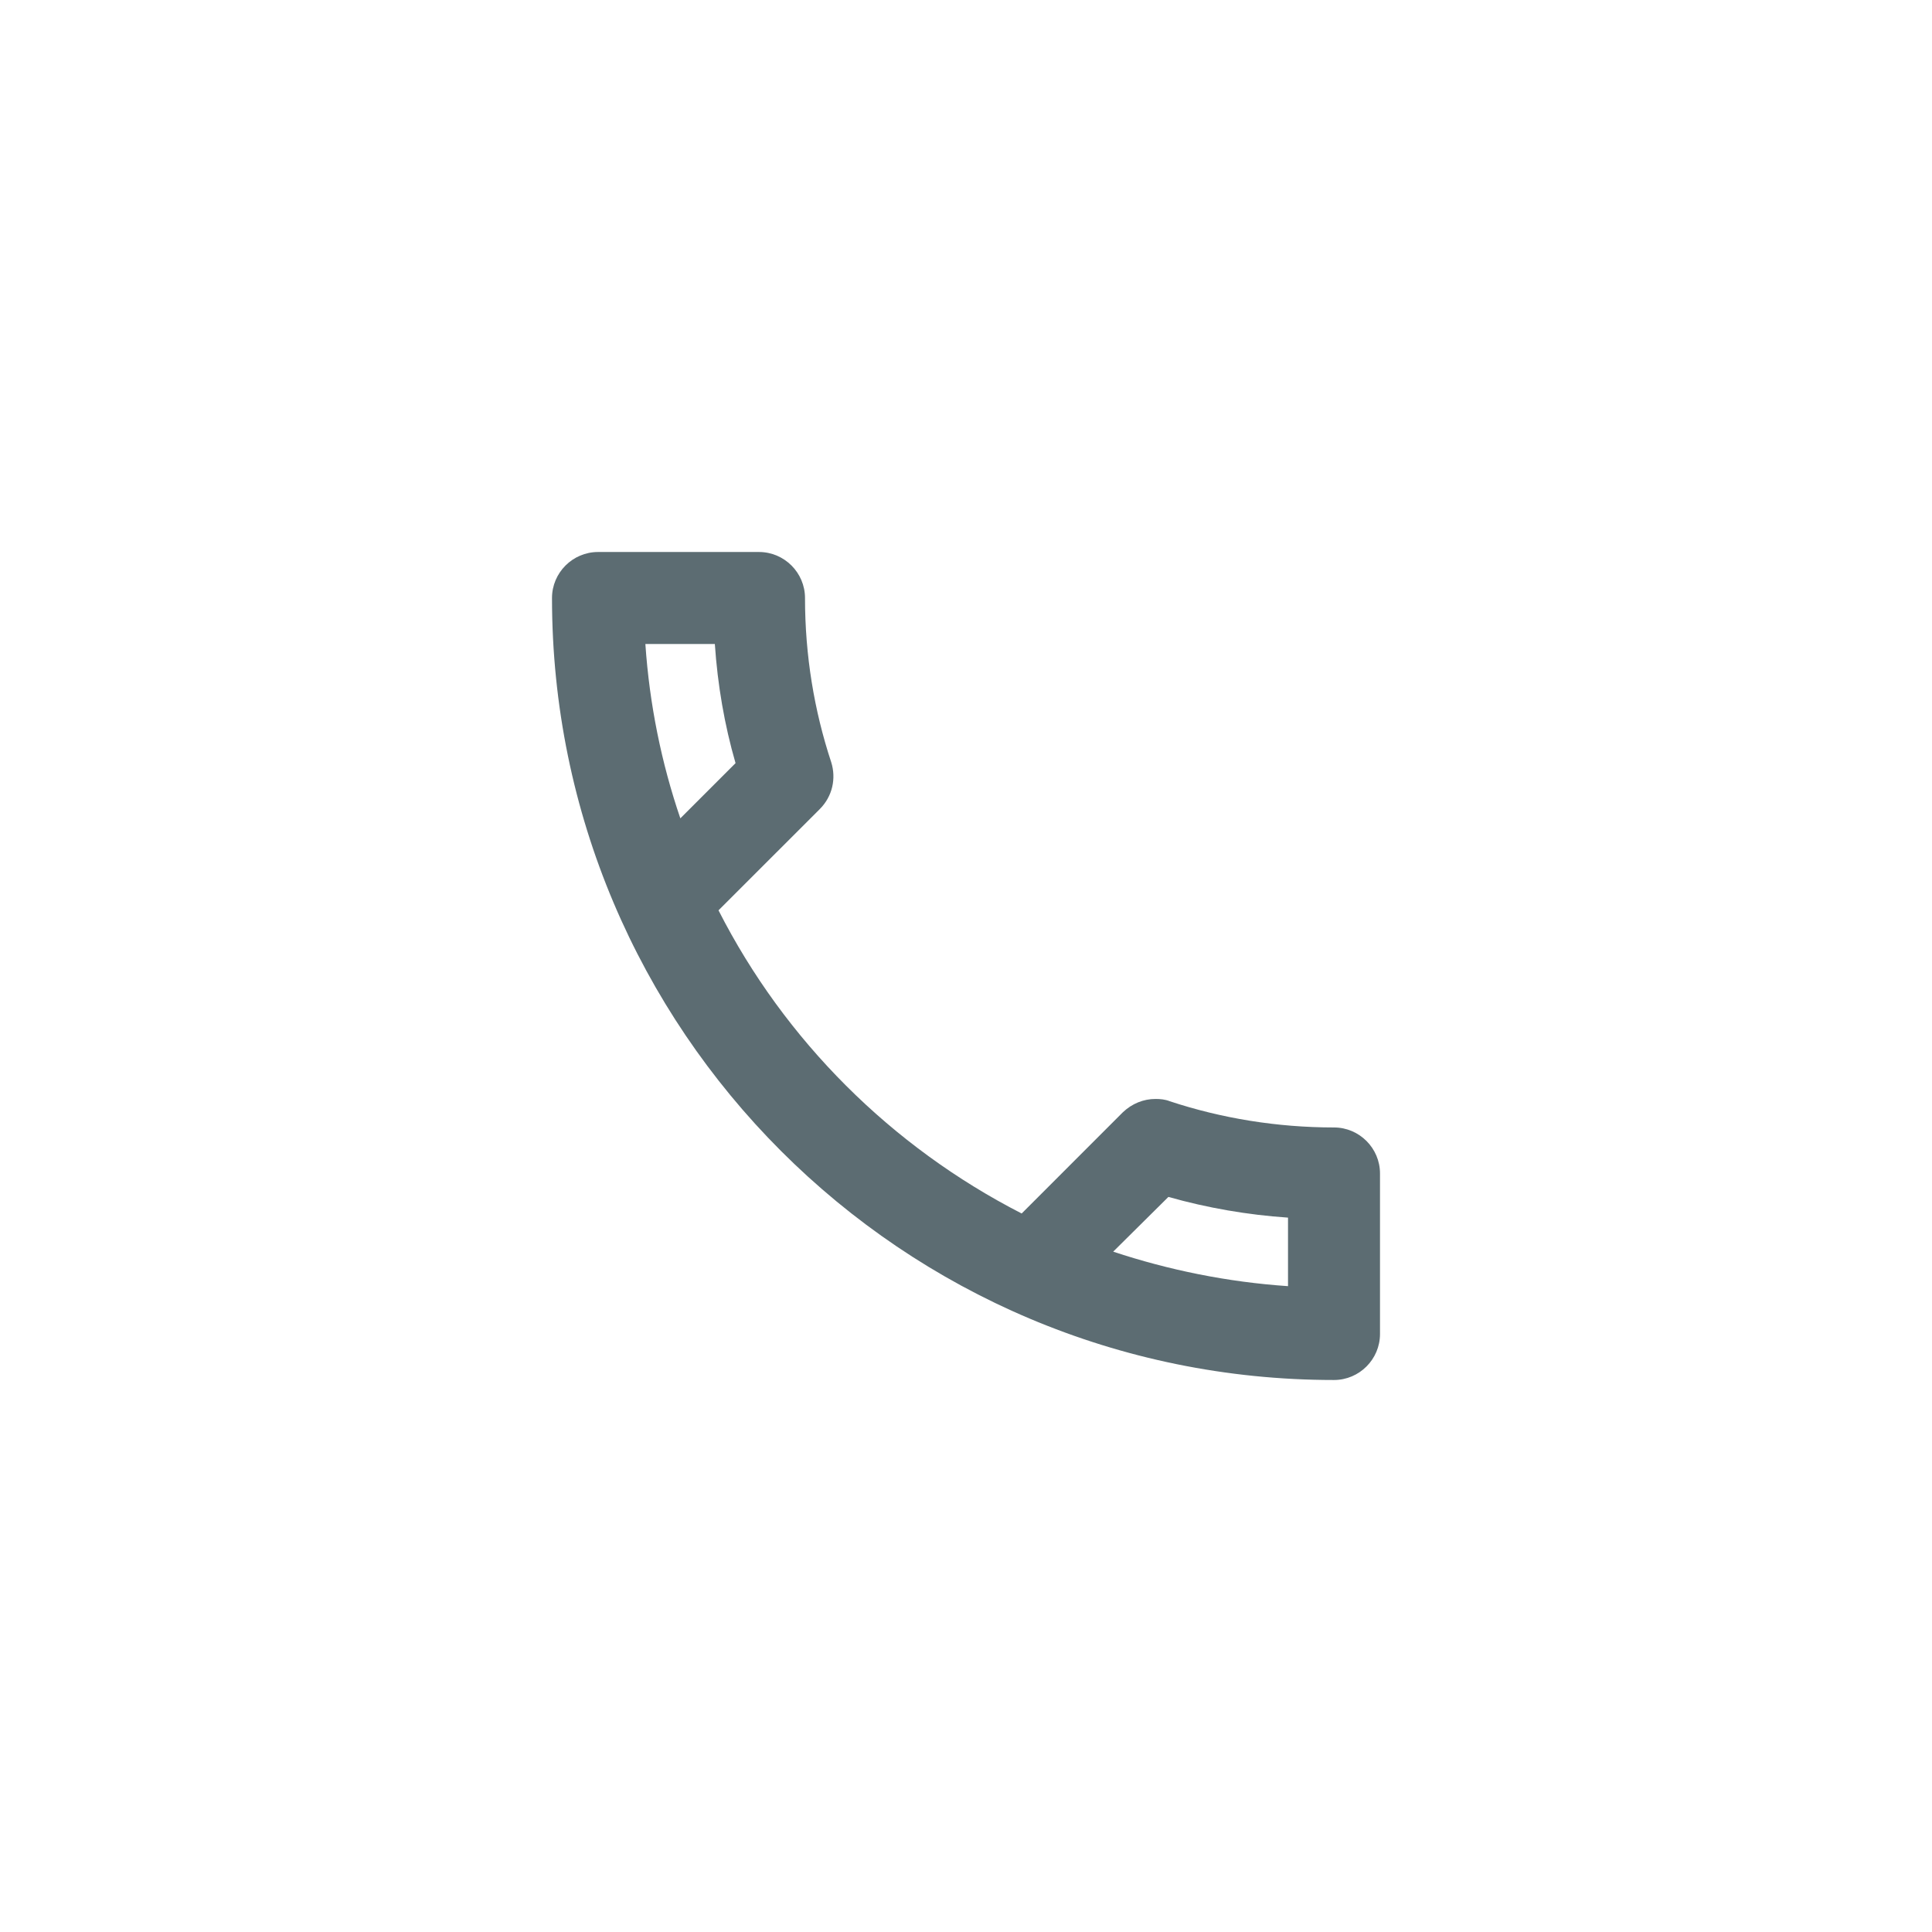
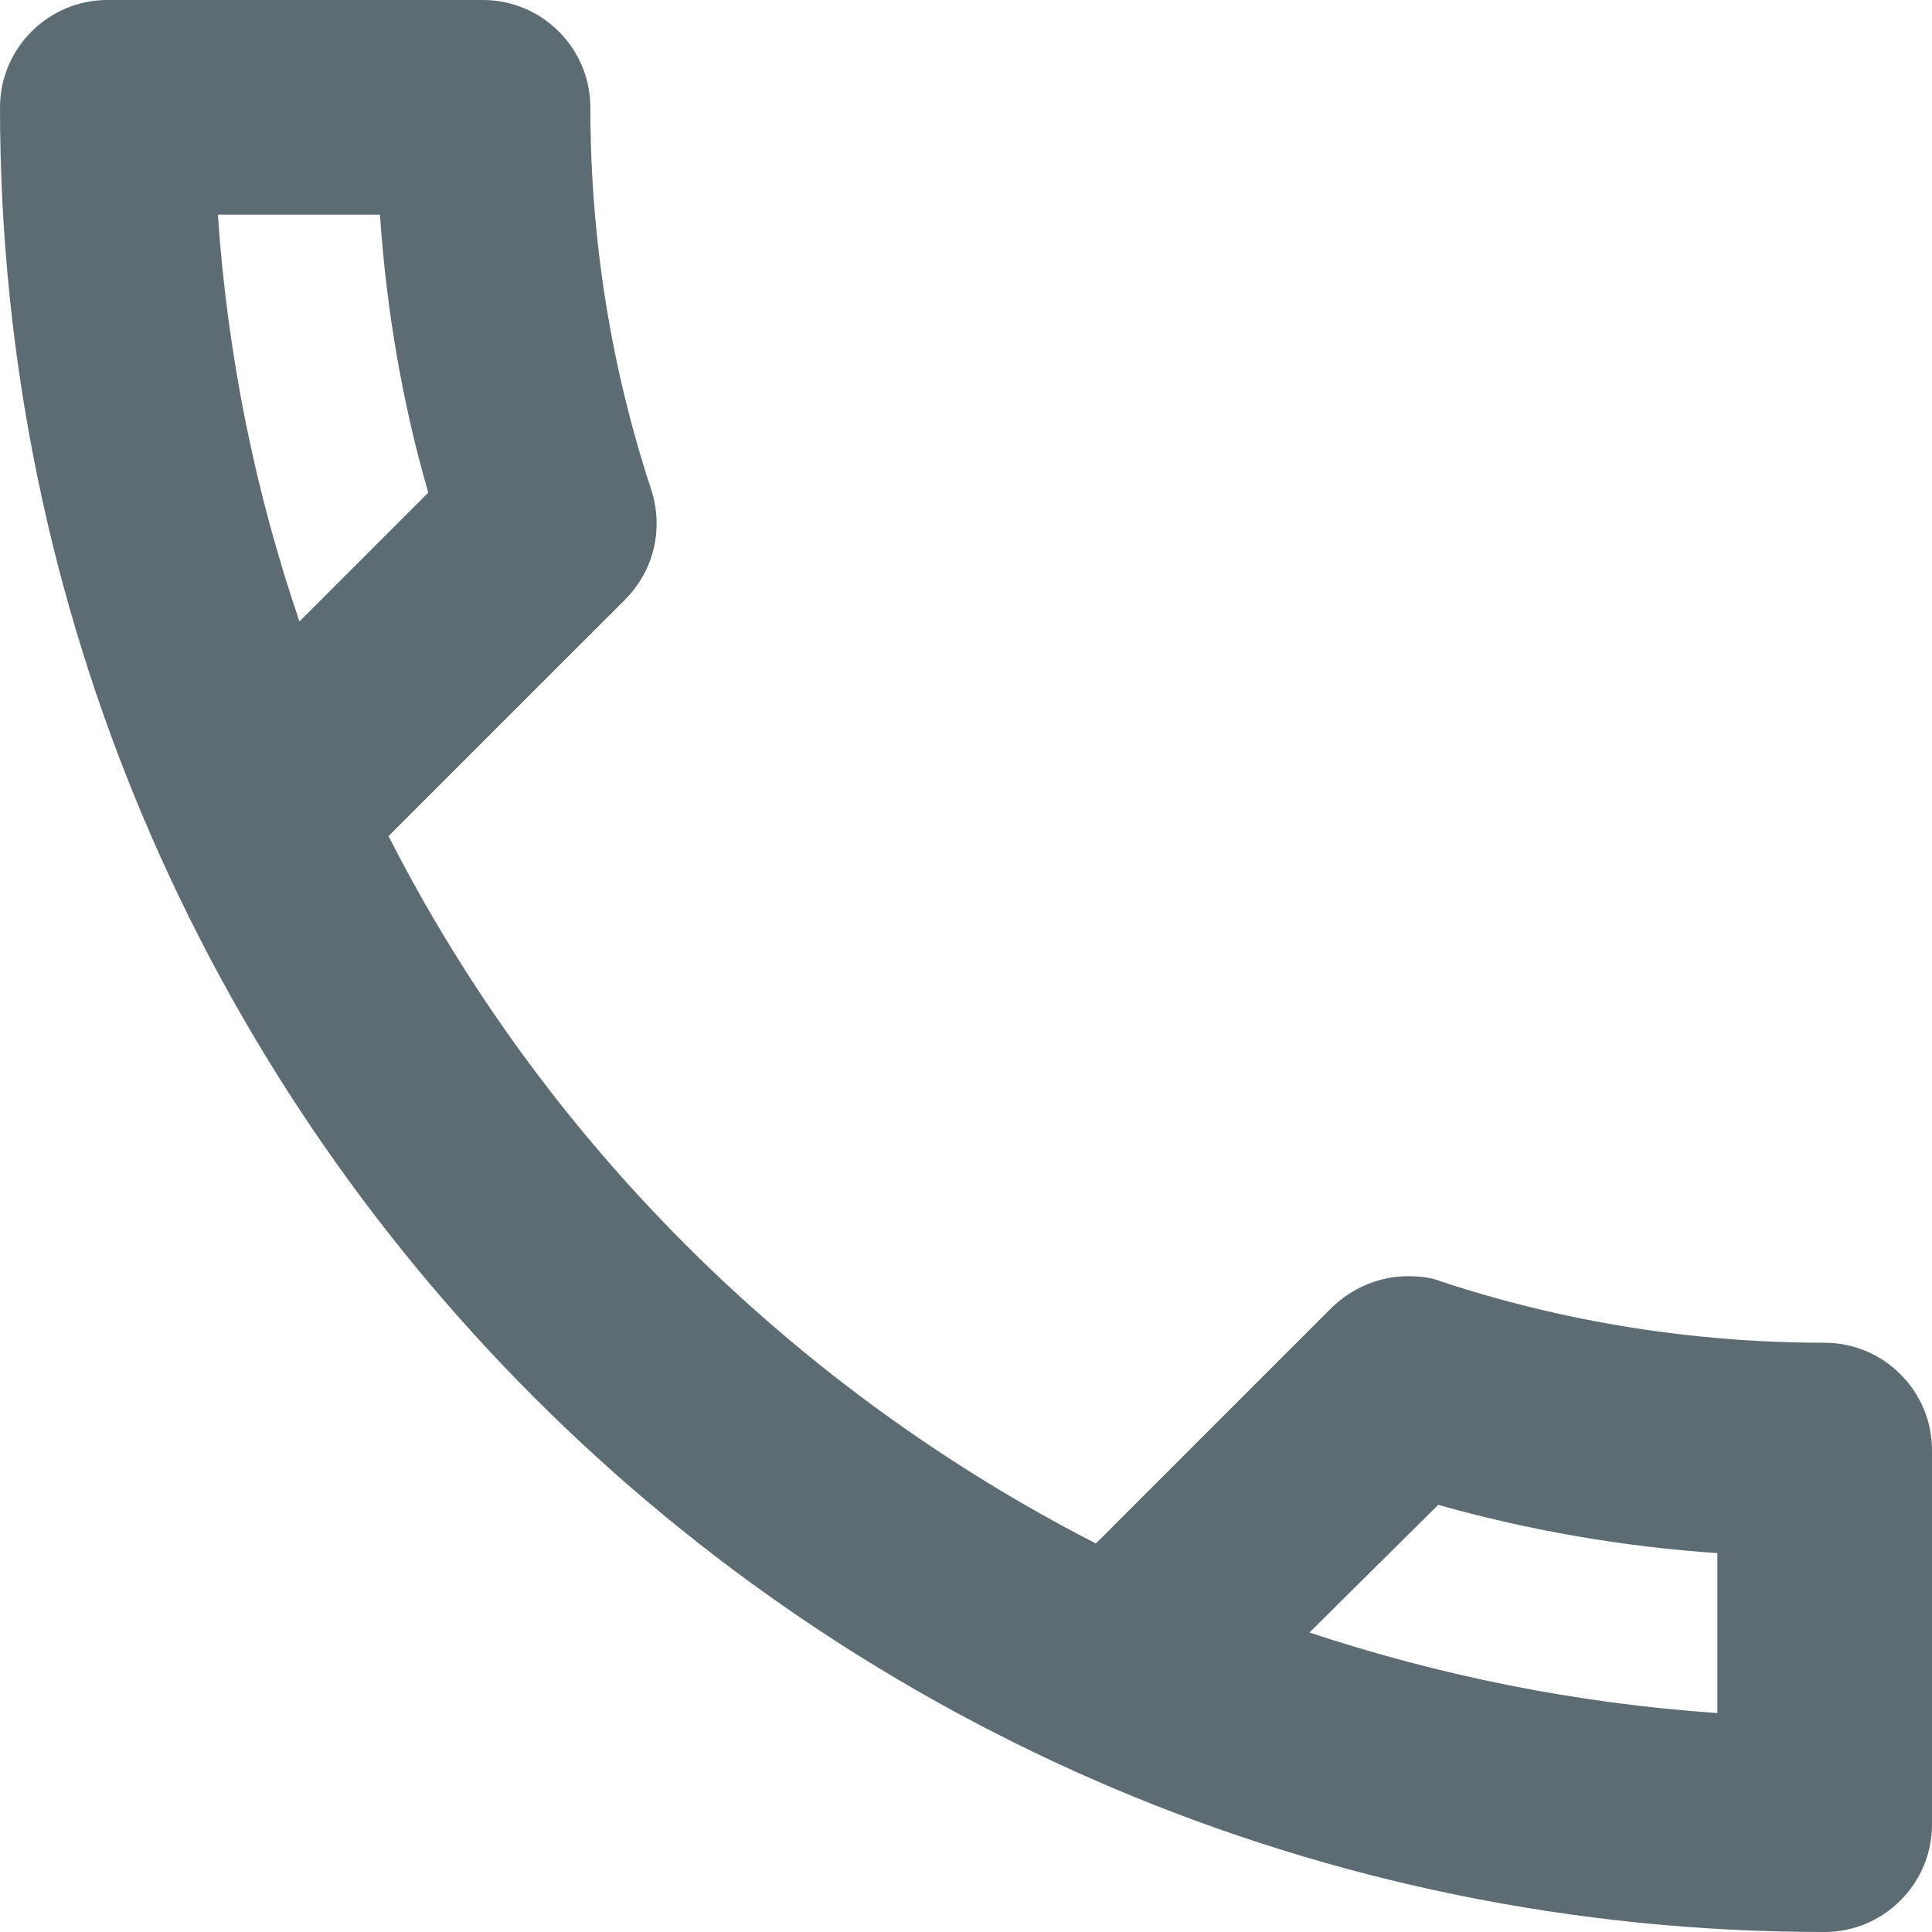
- <svg xmlns="http://www.w3.org/2000/svg" width="70" height="70" viewBox="0 0 70 70" fill="none">
-   <path d="M25.9 23.333C26 24.817 26.25 26.267 26.65 27.65L24.65 29.65C23.967 27.65 23.533 25.533 23.383 23.333H25.9ZM42.333 43.367C43.75 43.767 45.2 44.017 46.667 44.117V46.6C44.467 46.45 42.35 46.017 40.333 45.35L42.333 43.367ZM27.5 20H21.667C20.75 20 20 20.75 20 21.667C20 37.317 32.683 50 48.333 50C49.25 50 50 49.25 50 48.333V42.517C50 41.6 49.25 40.85 48.333 40.85C46.267 40.85 44.25 40.517 42.383 39.9C42.217 39.833 42.033 39.817 41.867 39.817C41.433 39.817 41.017 39.983 40.683 40.3L37.017 43.967C32.3 41.55 28.433 37.7 26.033 32.983L29.7 29.317C30.167 28.85 30.3 28.2 30.117 27.617C29.5 25.75 29.167 23.75 29.167 21.667C29.167 20.75 28.417 20 27.5 20Z" fill="#5C6C72" />
+ <svg xmlns="http://www.w3.org/2000/svg" width="30" height="30" viewBox="0 0 30 30" fill="none">
+   <path d="M5.9 3.333C6 4.817 6.25 6.267 6.65 7.65L4.65 9.65C3.967 7.65 3.533 5.533 3.383 3.333H5.9ZM22.333 23.367C23.75 23.767 25.2 24.017 26.667 24.117V26.6C24.467 26.45 22.35 26.017 20.333 25.35L22.333 23.367ZM7.5 0H1.667C0.75 0 0 0.75 0 1.667C0 17.317 12.683 30 28.333 30C29.25 30 30 29.25 30 28.333V22.517C30 21.6 29.25 20.85 28.333 20.85C26.267 20.85 24.25 20.517 22.383 19.9C22.217 19.833 22.033 19.817 21.867 19.817C21.433 19.817 21.017 19.983 20.683 20.3L17.017 23.967C12.3 21.55 8.433 17.7 6.033 12.983L9.7 9.317C10.167 8.85 10.3 8.2 10.117 7.617C9.5 5.75 9.167 3.75 9.167 1.667C9.167 0.75 8.417 0 7.5 0Z" fill="#5C6C72" />
</svg>
